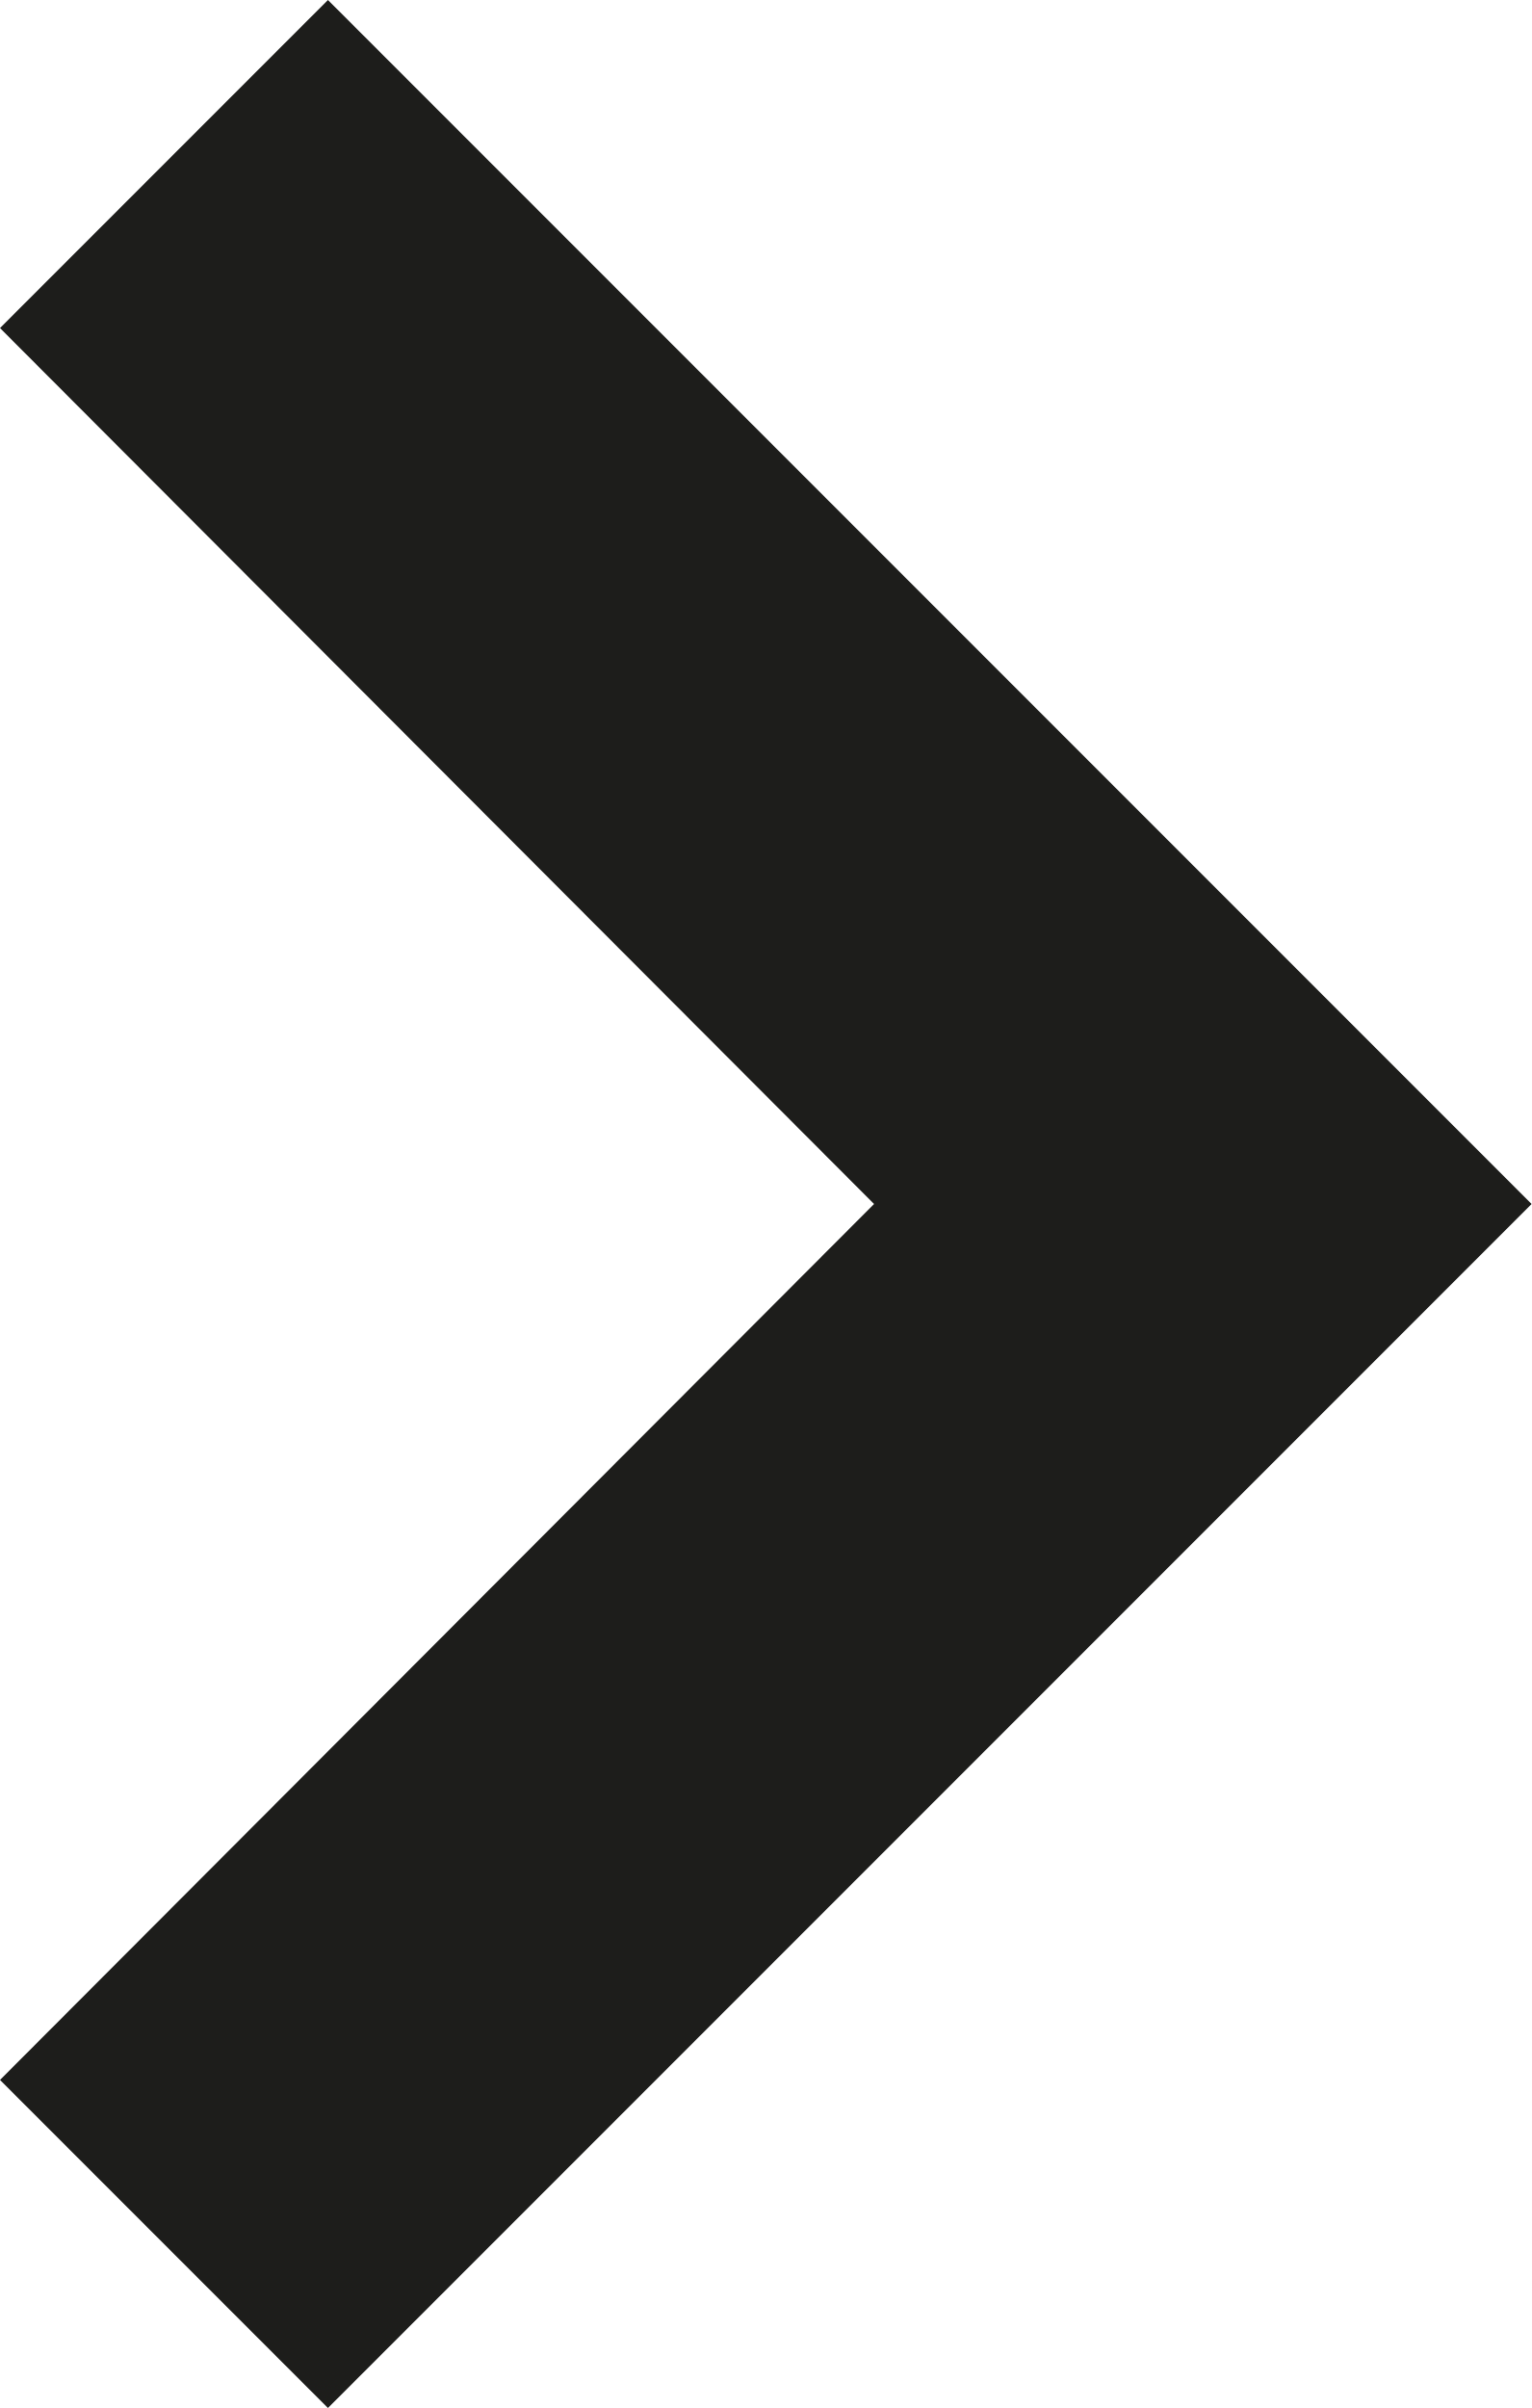
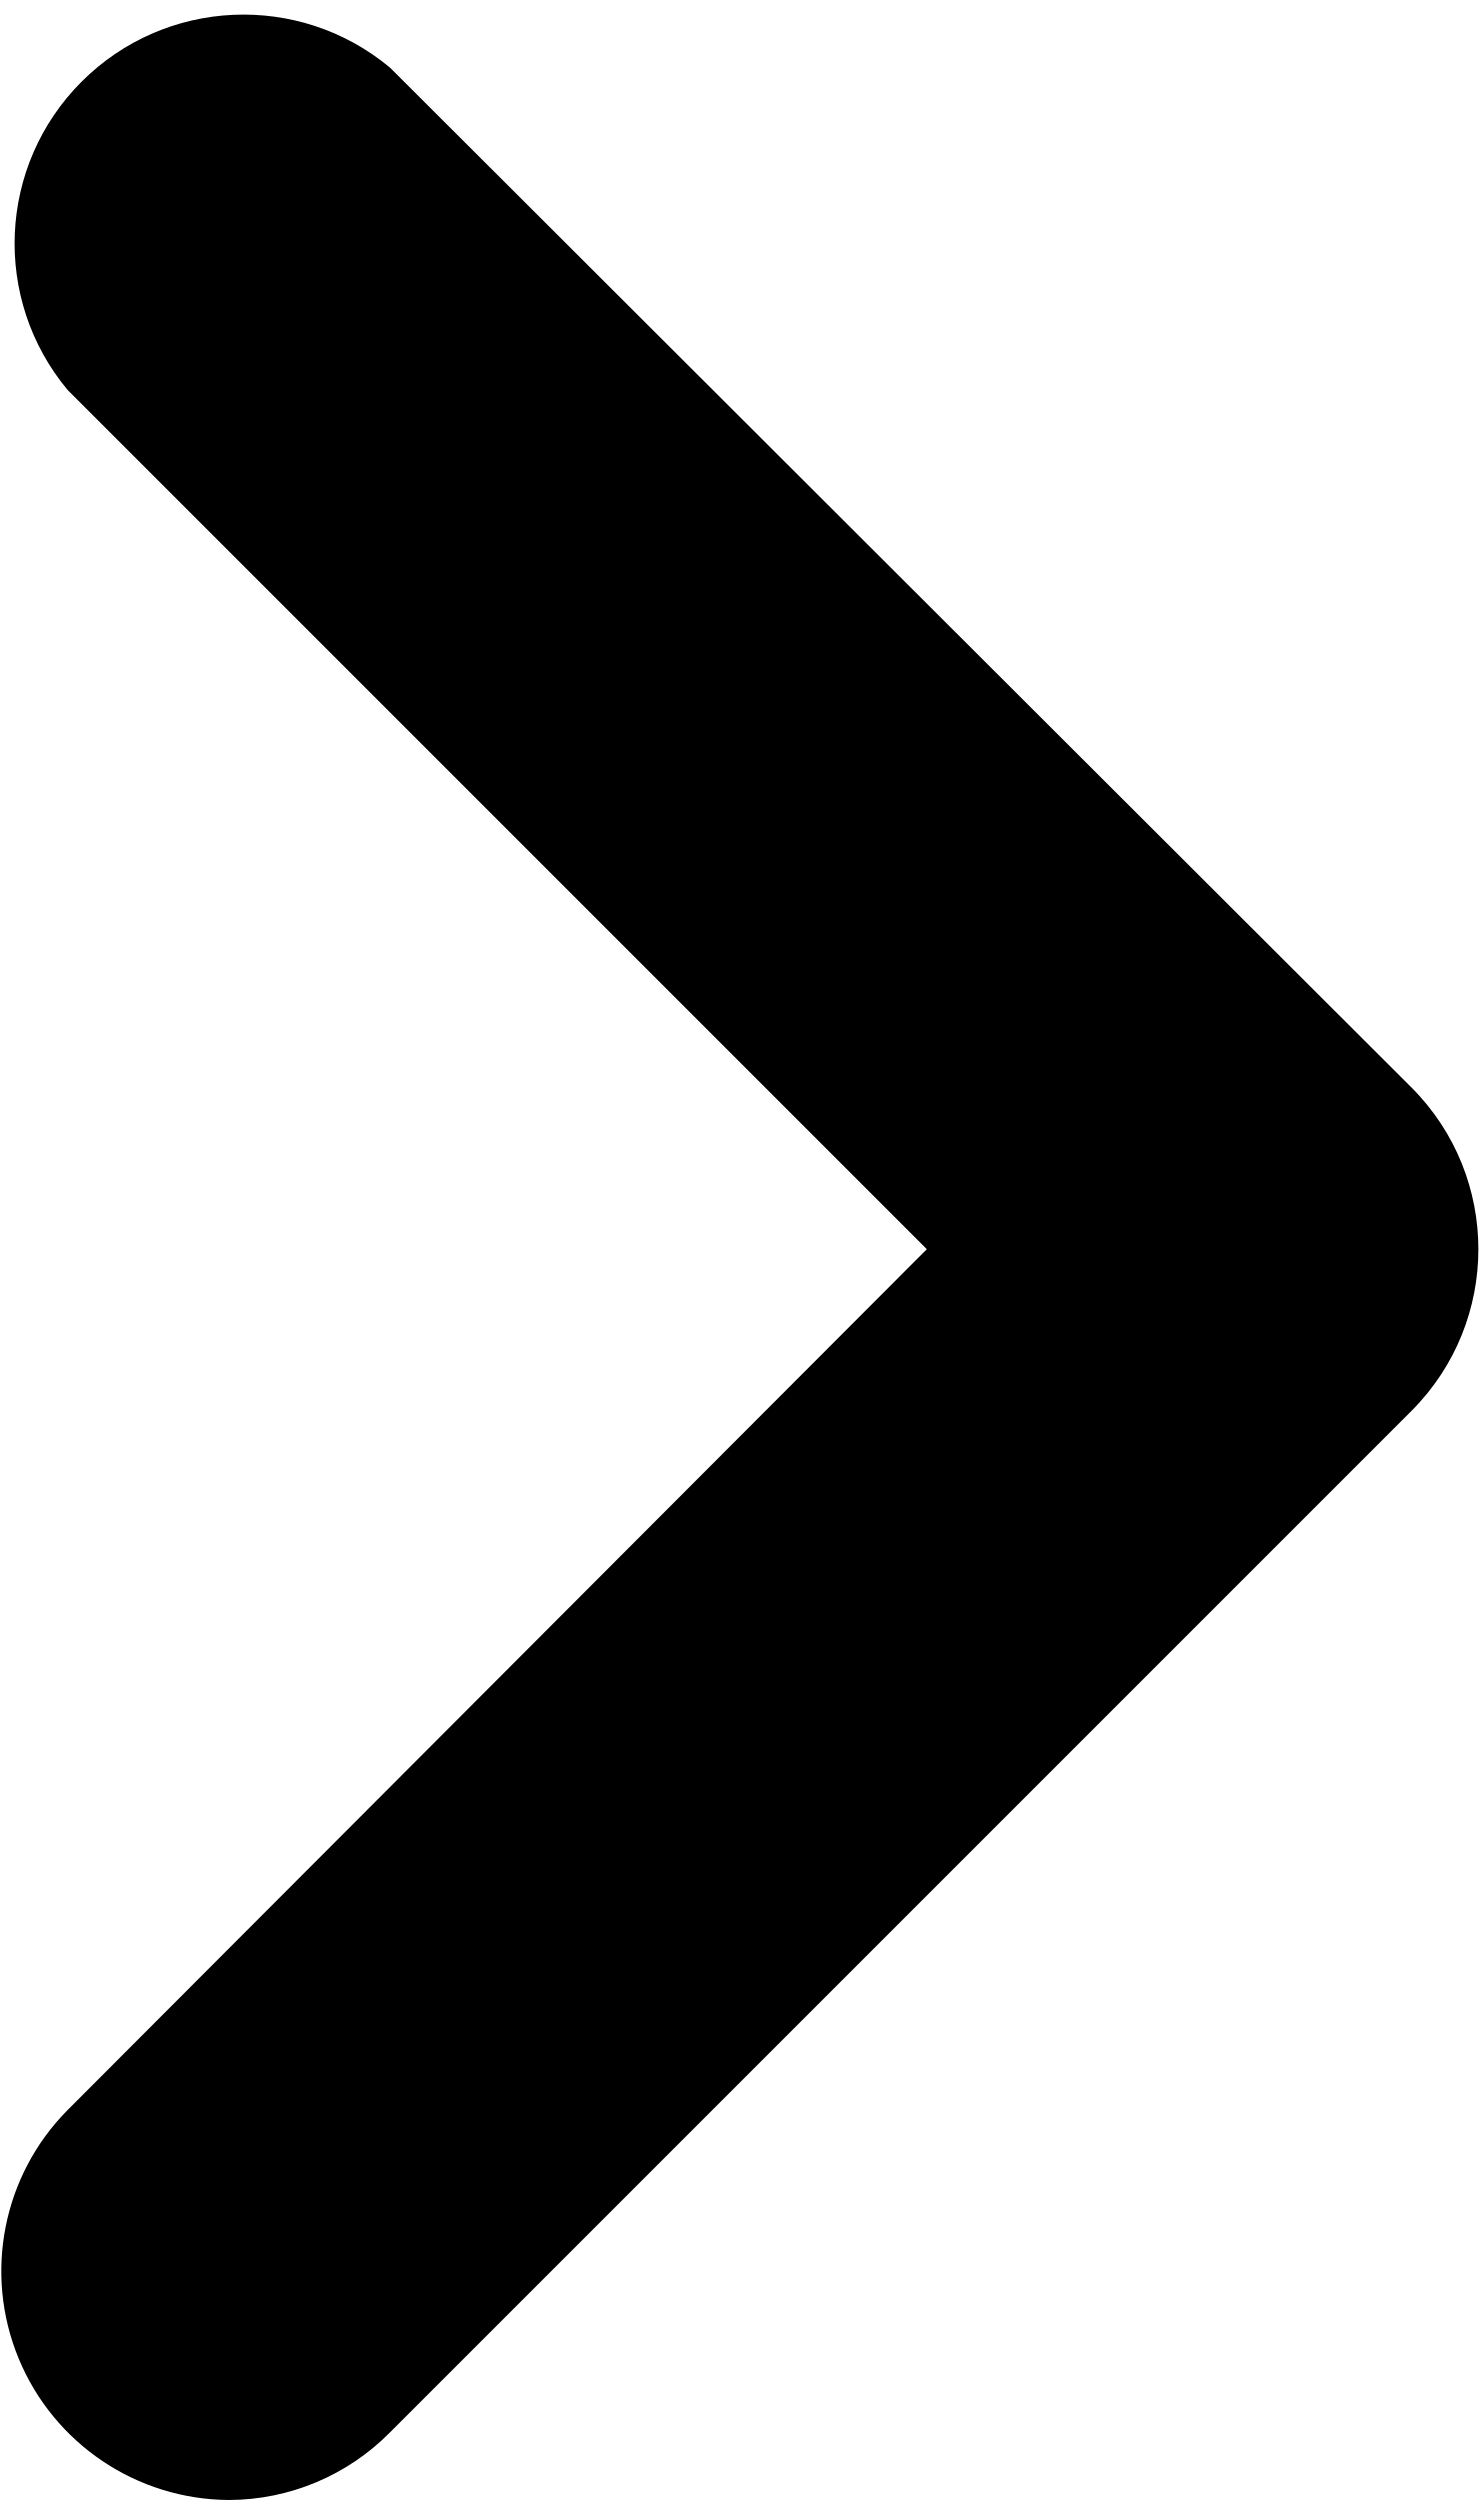
- <svg xmlns="http://www.w3.org/2000/svg" id="Layer_1" data-name="Layer 1" viewBox="0 0 9.34 14.68">
-   <defs>
-     <style>.cls-1{fill:#1d1d1b;}</style>
-   </defs>
-   <polygon class="cls-1" points="2 14.68 0 12.68 5.33 7.34 0 2 2 0 9.34 7.34 2 14.68" />
+ <svg xmlns="http://www.w3.org/2000/svg" viewBox="0 0 9.17 15.51">
+   <path class="cls-1" d="M1.42,15.51a1.42,1.42,0,0,1-1-2.42L5.75,7.75,0.42,2.42a1.42,1.42,0,0,1,2-2L8.76,6.75a1.42,1.42,0,0,1,0,2L2.42,15.09A1.41,1.41,0,0,1,1.42,15.51Z" />
</svg>
